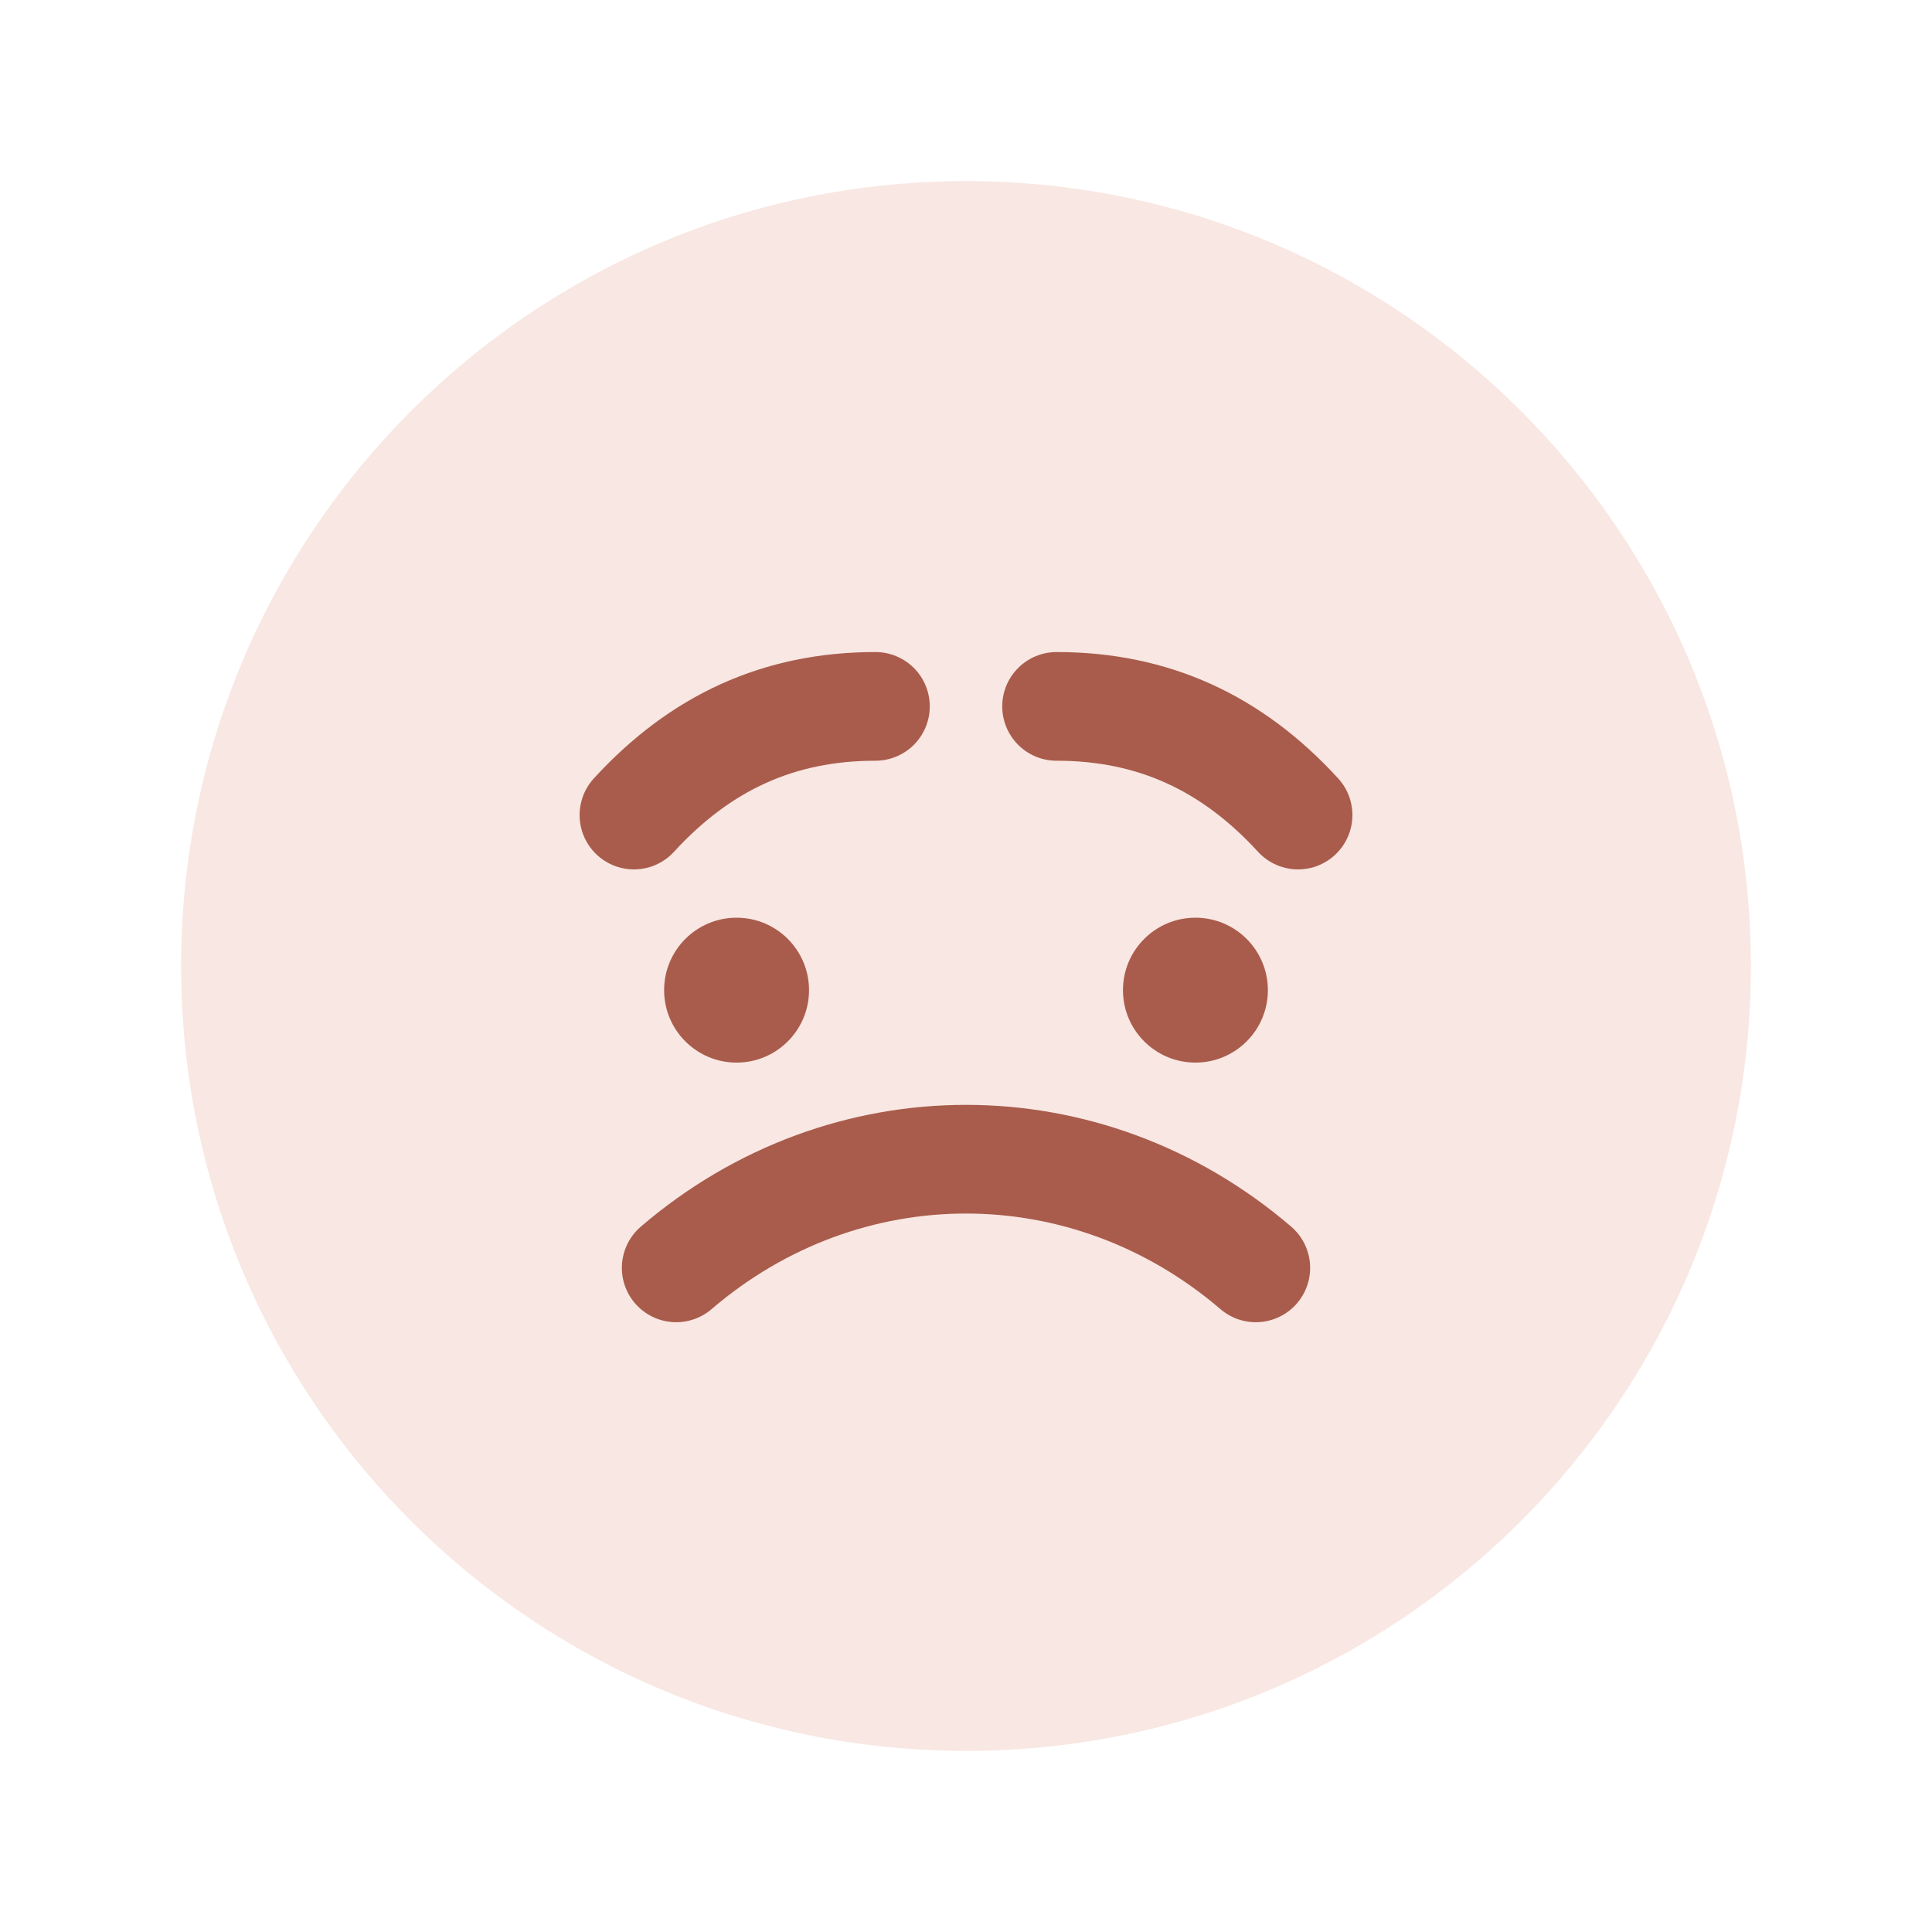
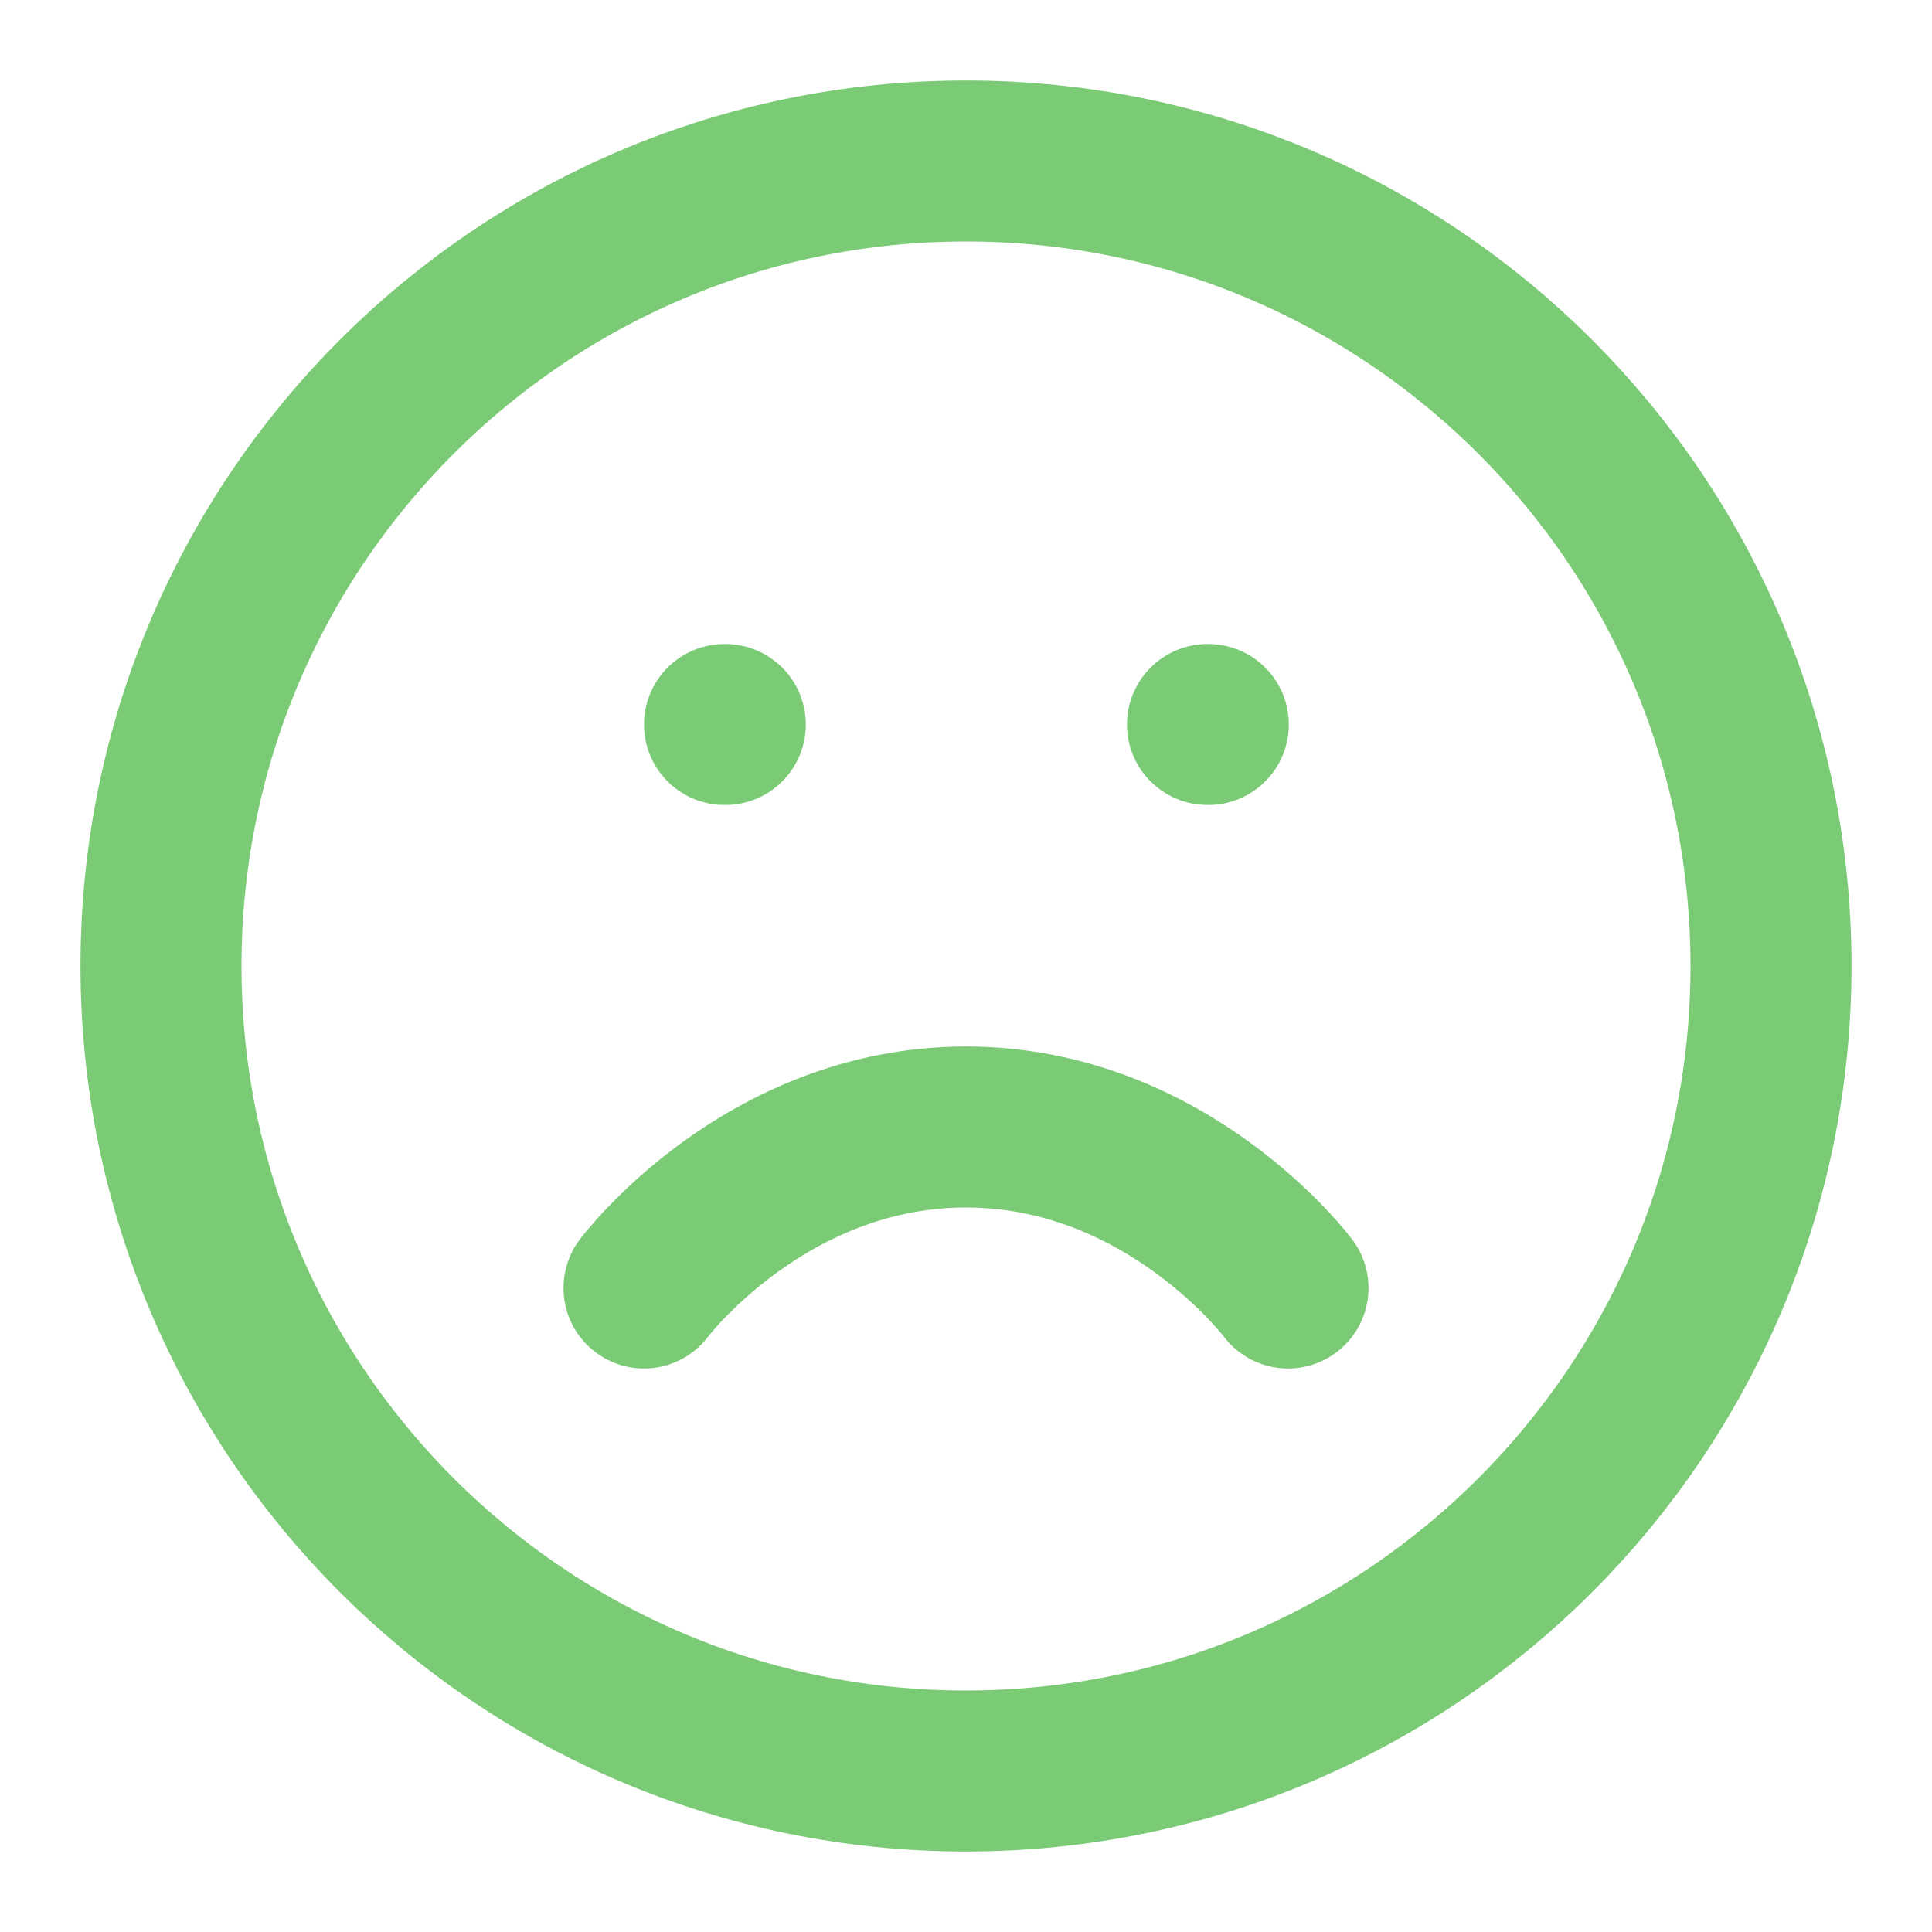
- <svg xmlns="http://www.w3.org/2000/svg" width="32" height="32" viewBox="0 0 32 32" fill="none">
-   <circle cx="16" cy="16" r="13" fill="#F8E7E2" />
-   <path d="M10.5 13.5c1.1-1.2 2.4-1.8 4-1.8m7 1.8c-1.1-1.2-2.4-1.8-4-1.8M11.2 21c2.8-2.4 6.8-2.4 9.6 0" stroke="#A95C4C" stroke-width="1.8" stroke-linecap="round" />
-   <circle cx="12.2" cy="16.4" r="1.2" fill="#A95C4C" />
-   <circle cx="19.8" cy="16.4" r="1.2" fill="#A95C4C" />
+ <svg xmlns="http://www.w3.org/2000/svg" width="24" height="24" viewBox="0 0 24 24" fill="none">
+   <path d="M12 22C17.523 22 22 17.523 22 12C22 6.477 17.523 2 12 2C6.477 2 2 6.477 2 12C2 17.523 6.477 22 12 22Z" stroke="#7BCB76" stroke-width="2" stroke-linecap="round" stroke-linejoin="round" />
+   <path d="M16 16C16 16 14.5 14 12 14C9.5 14 8 16 8 16" stroke="#7BCB76" stroke-width="2" stroke-linecap="round" stroke-linejoin="round" />
+   <path d="M9 9H9.01" stroke="#7BCB76" stroke-width="2" stroke-linecap="round" stroke-linejoin="round" />
+   <path d="M15 9H15.01" stroke="#7BCB76" stroke-width="2" stroke-linecap="round" stroke-linejoin="round" />
</svg>
